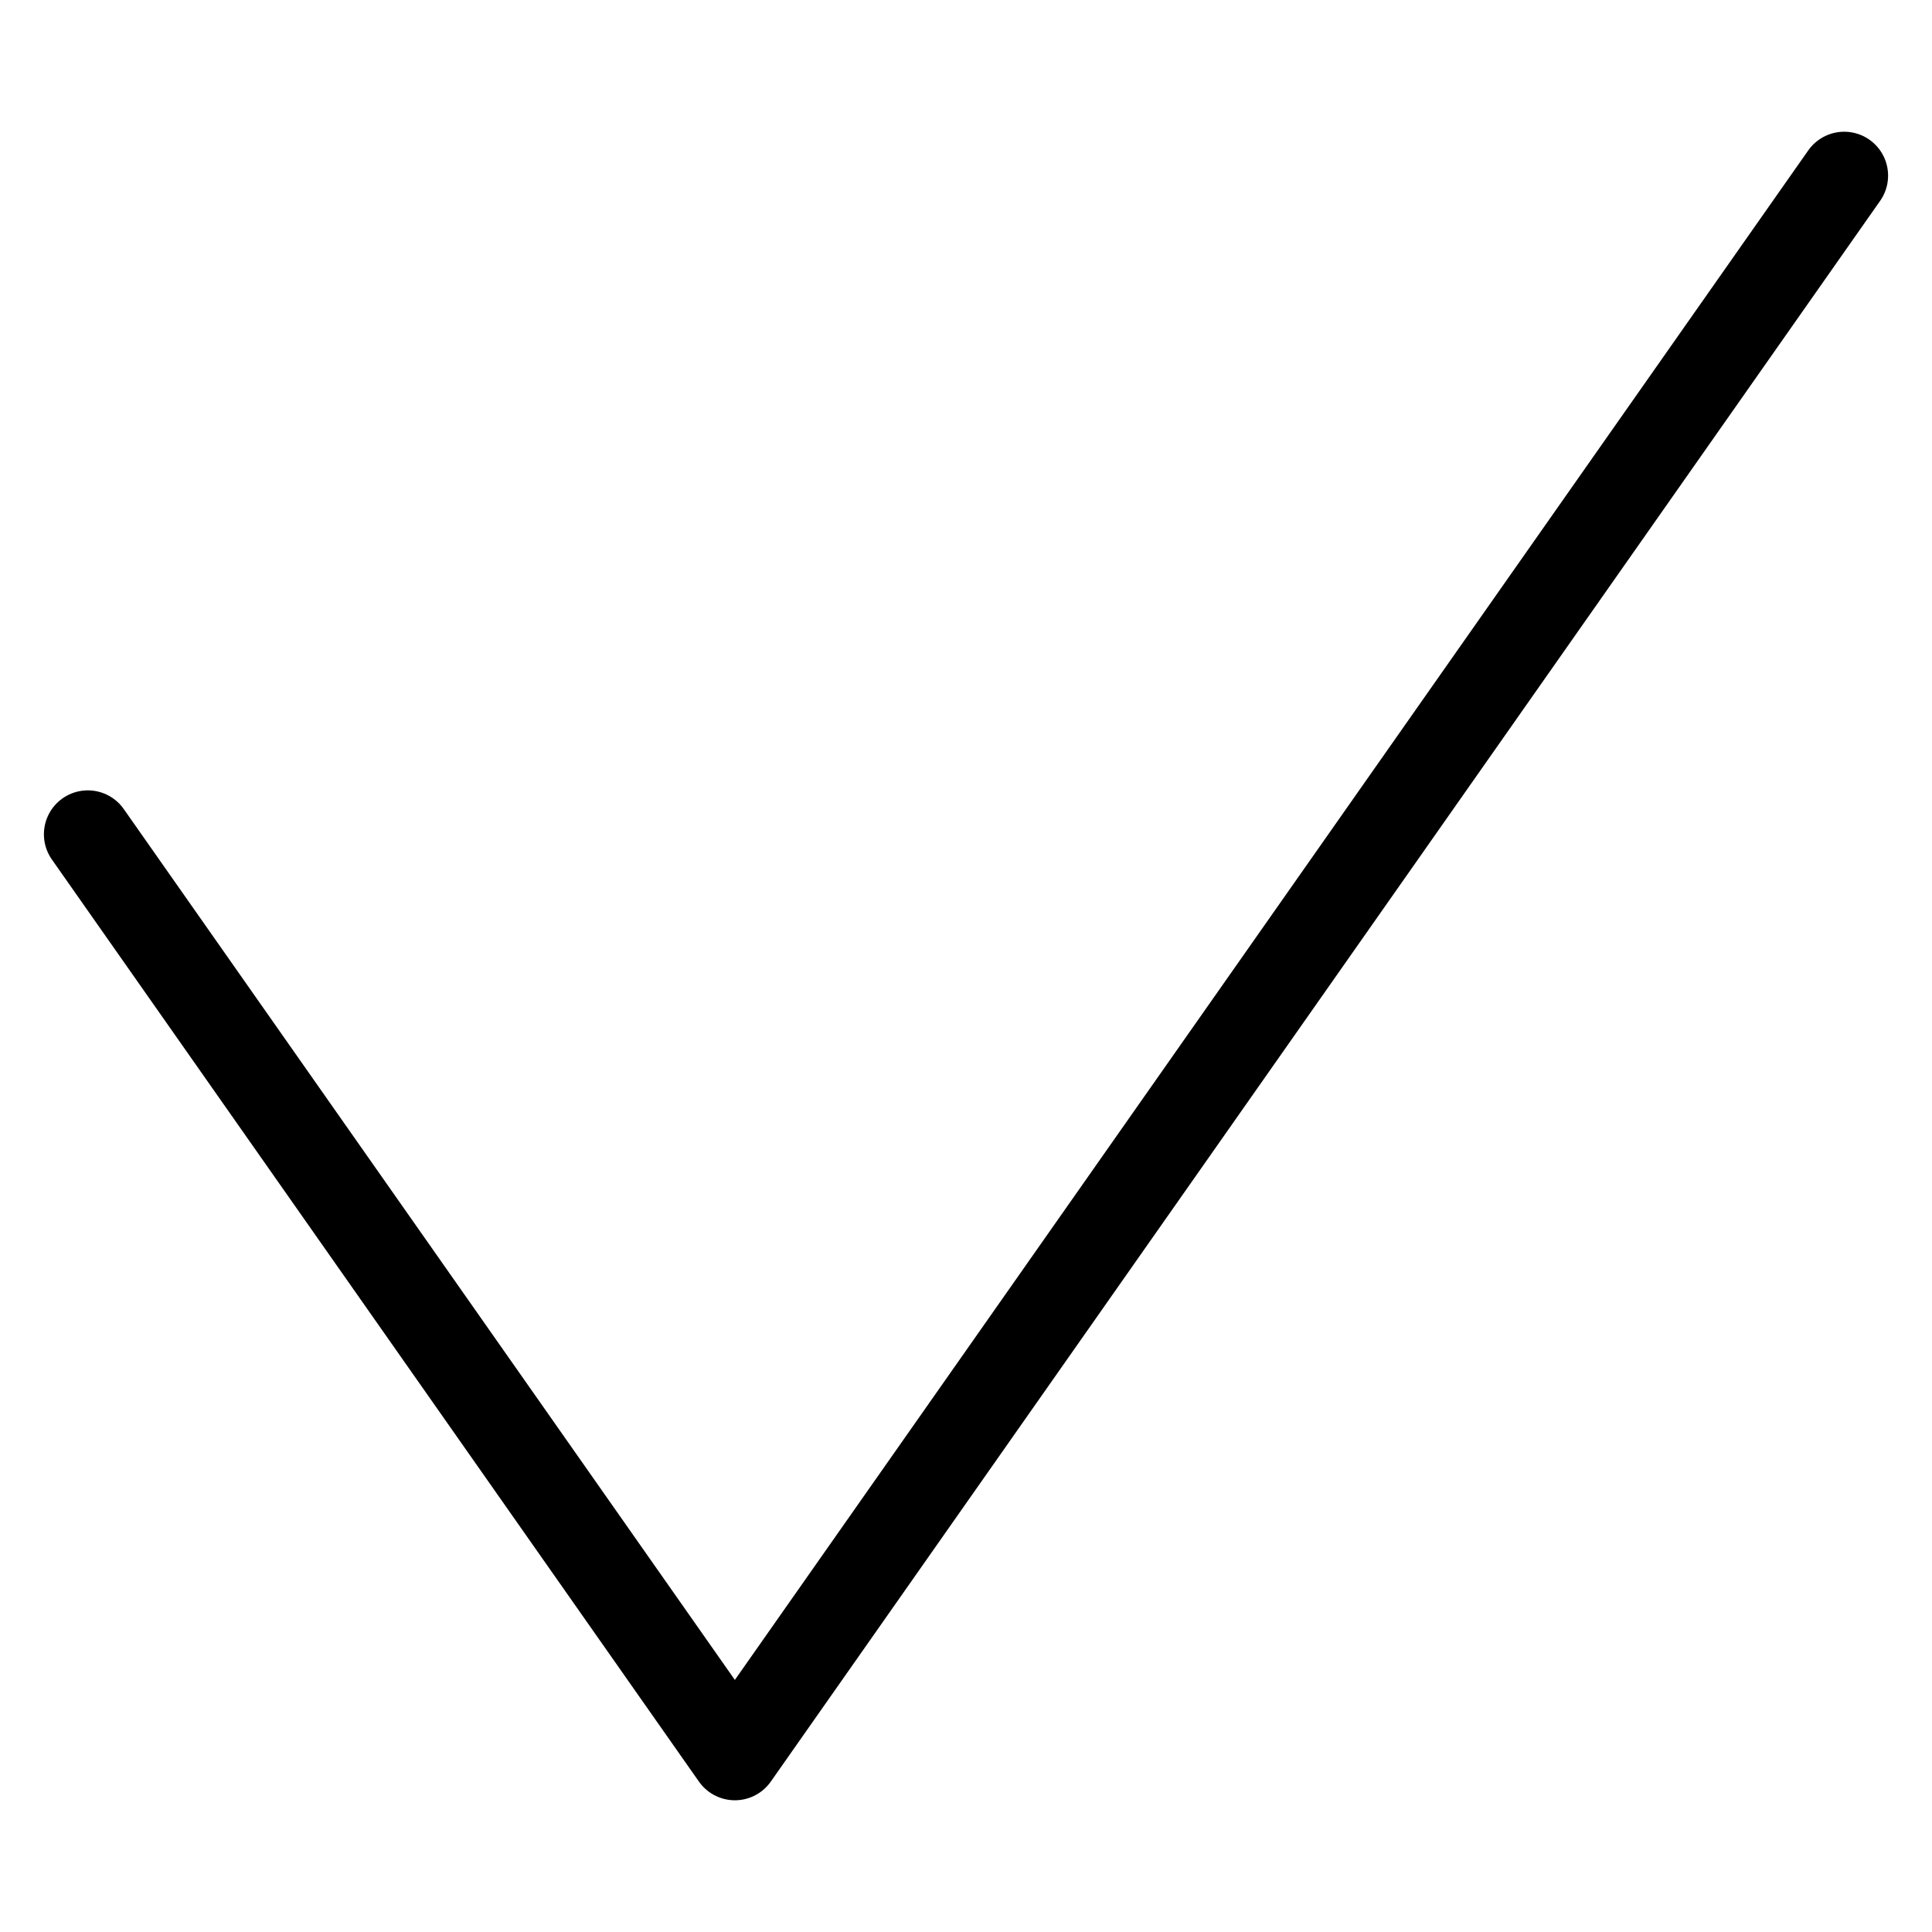
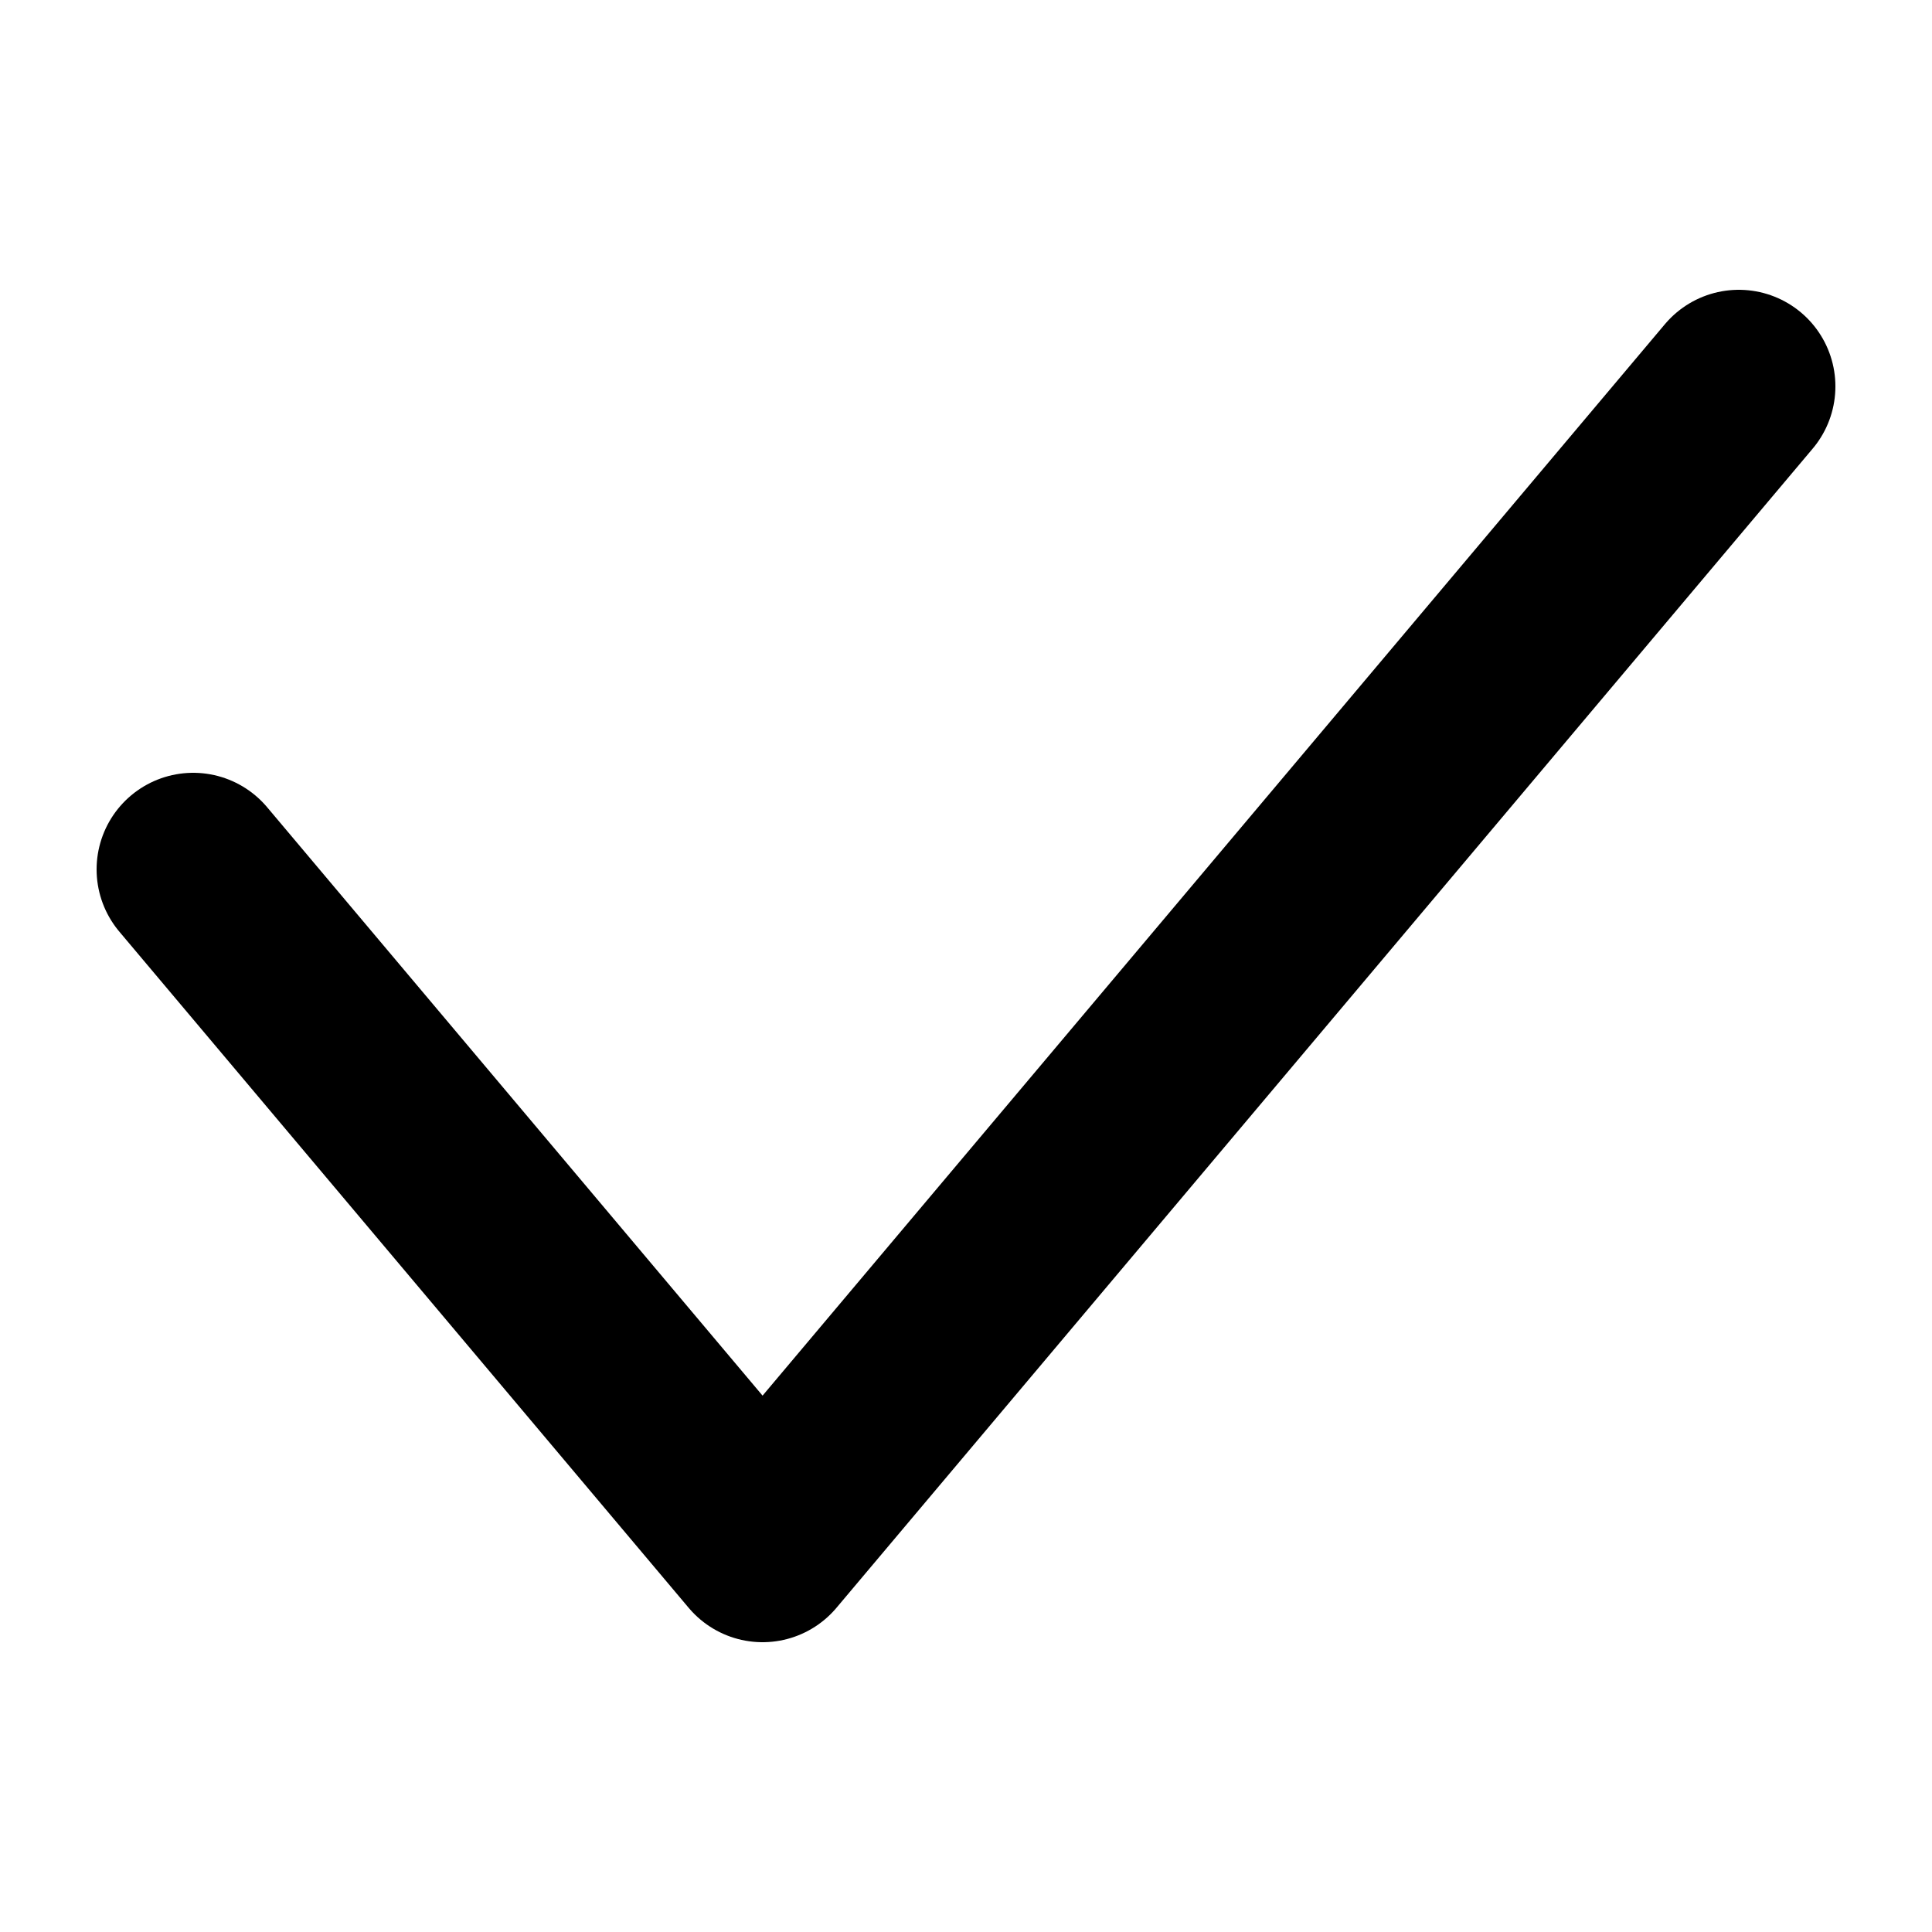
- <svg xmlns="http://www.w3.org/2000/svg" width="22" height="22" viewBox="0 0 22 22" fill="none">
-   <path d="M1 9.5L8.368 20L21 2" stroke="currentColor" stroke-linecap="round" stroke-linejoin="round" />
+ <svg xmlns="http://www.w3.org/2000/svg" width="10" height="10" viewBox="0 0 10 10" fill="none">
+   <path d="M1 4.5L3.947 8L9 2" stroke="currentColor" stroke-linecap="round" stroke-linejoin="round" />
</svg>
